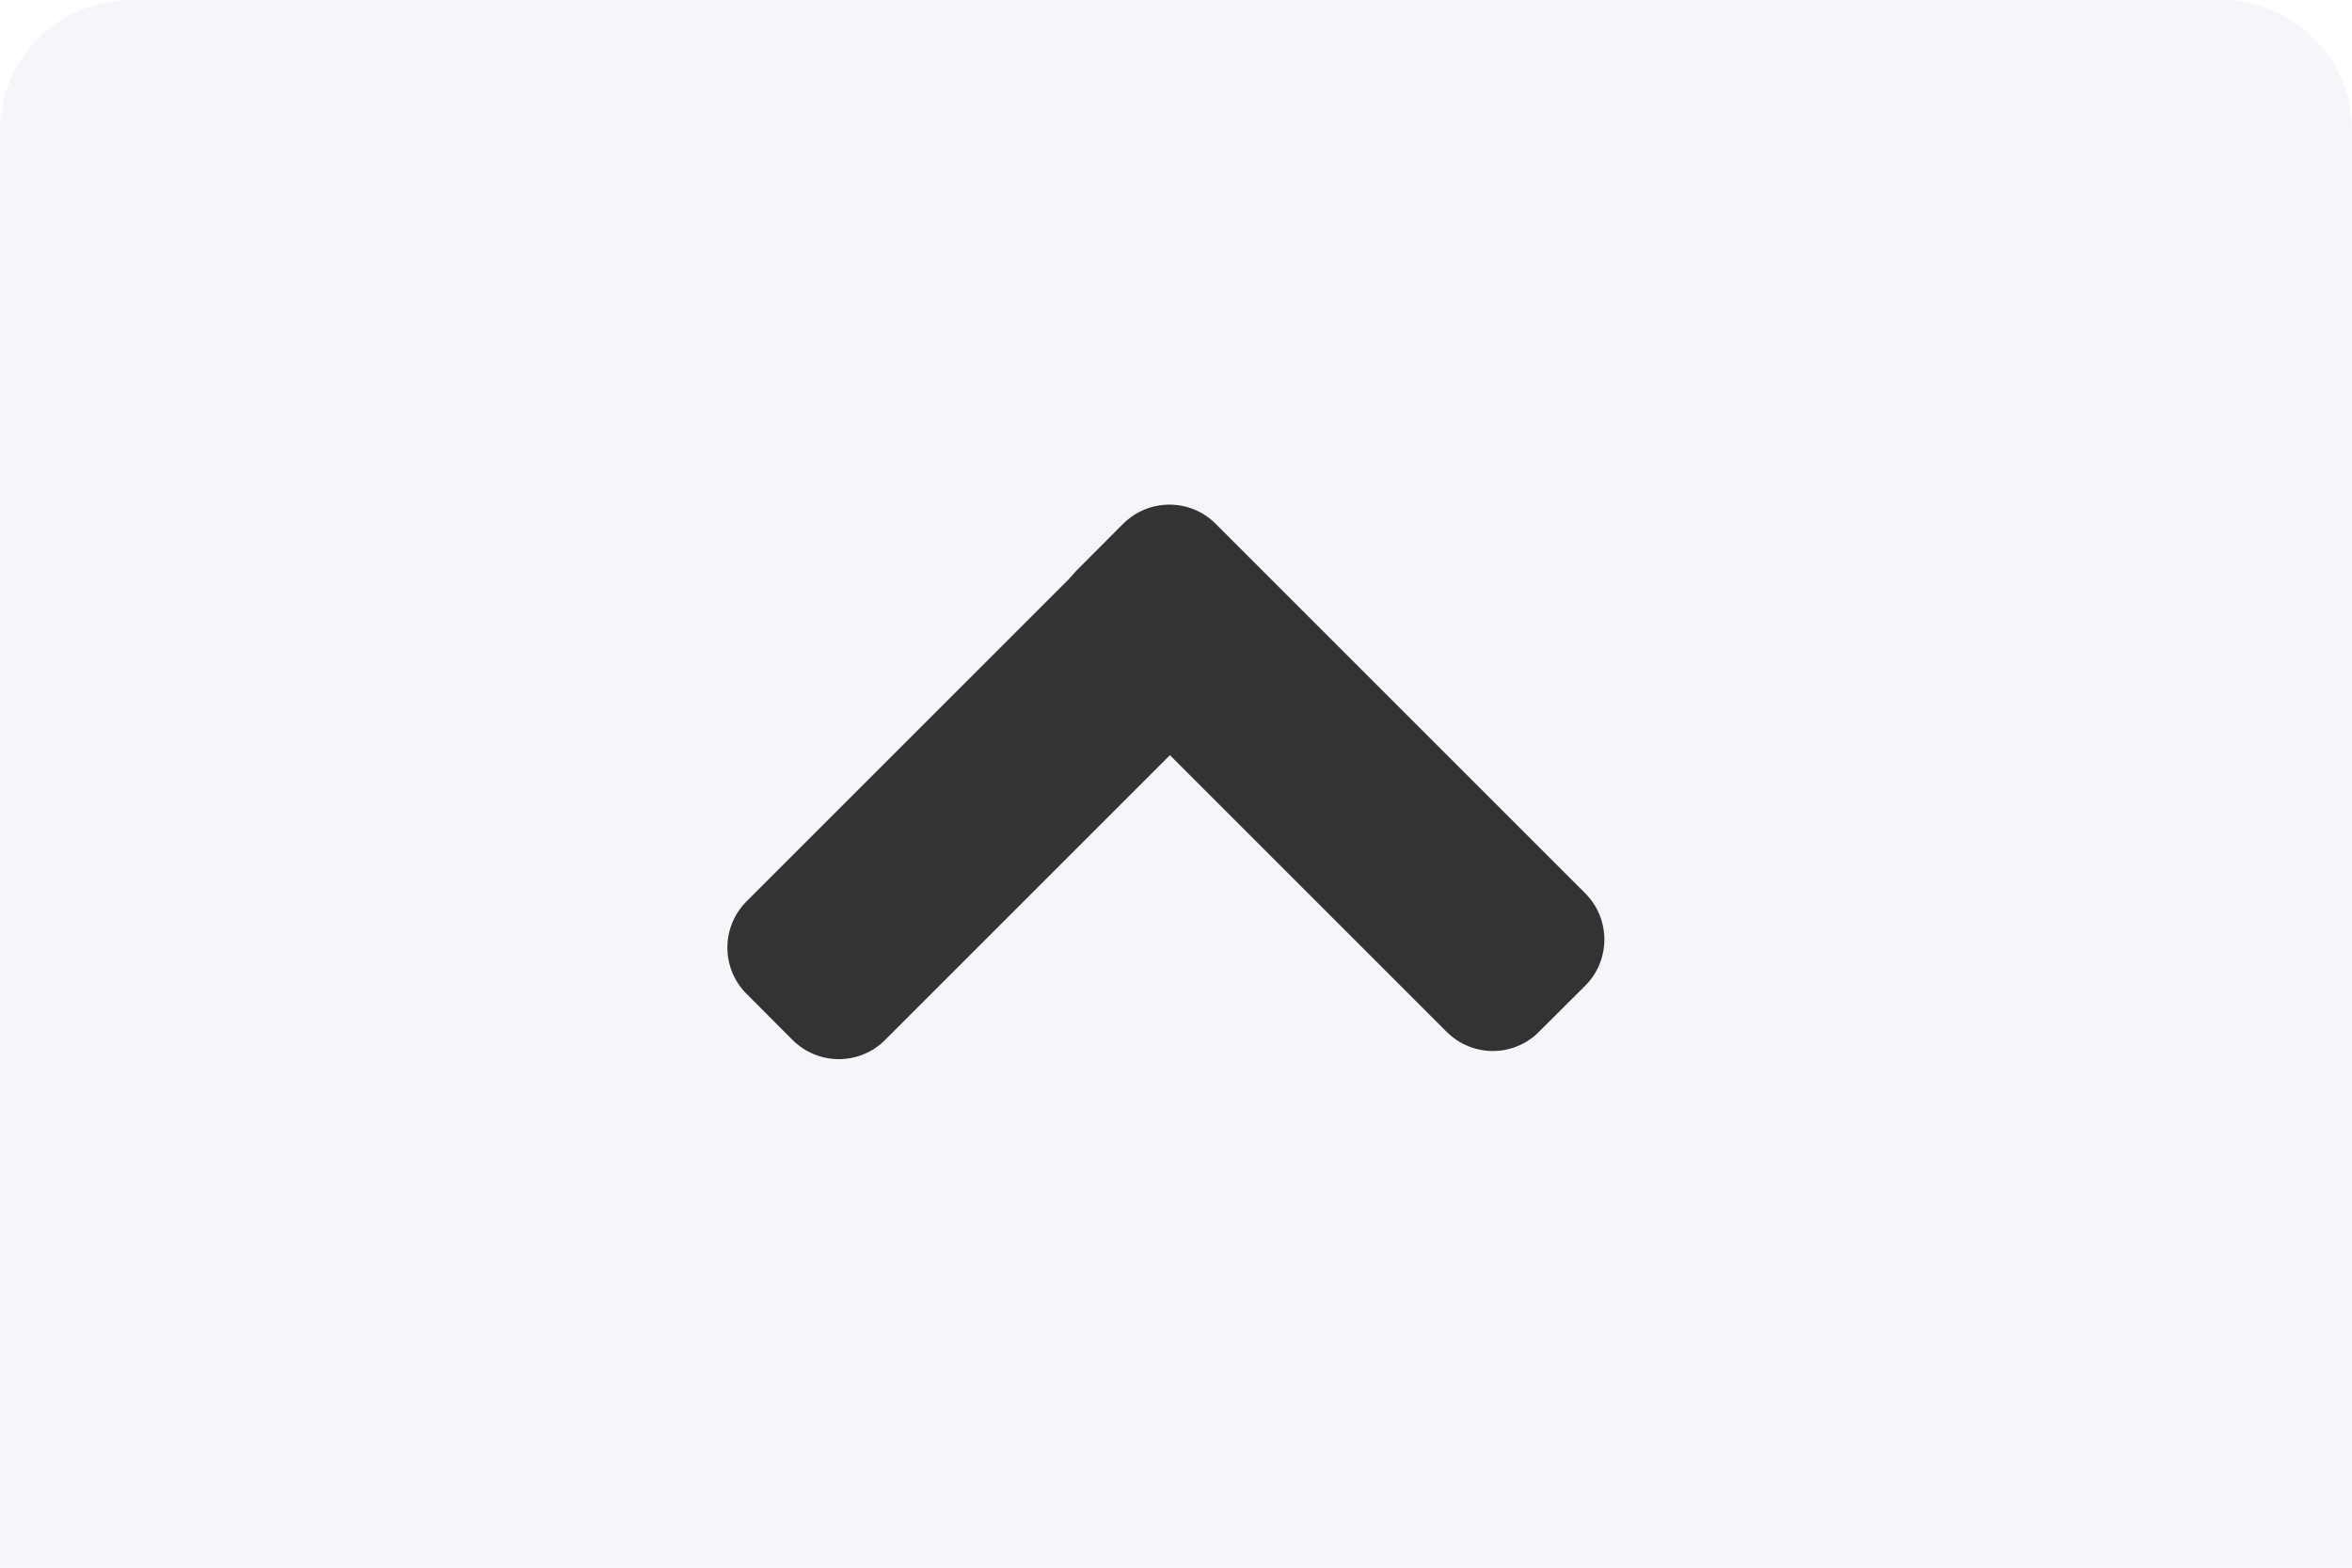
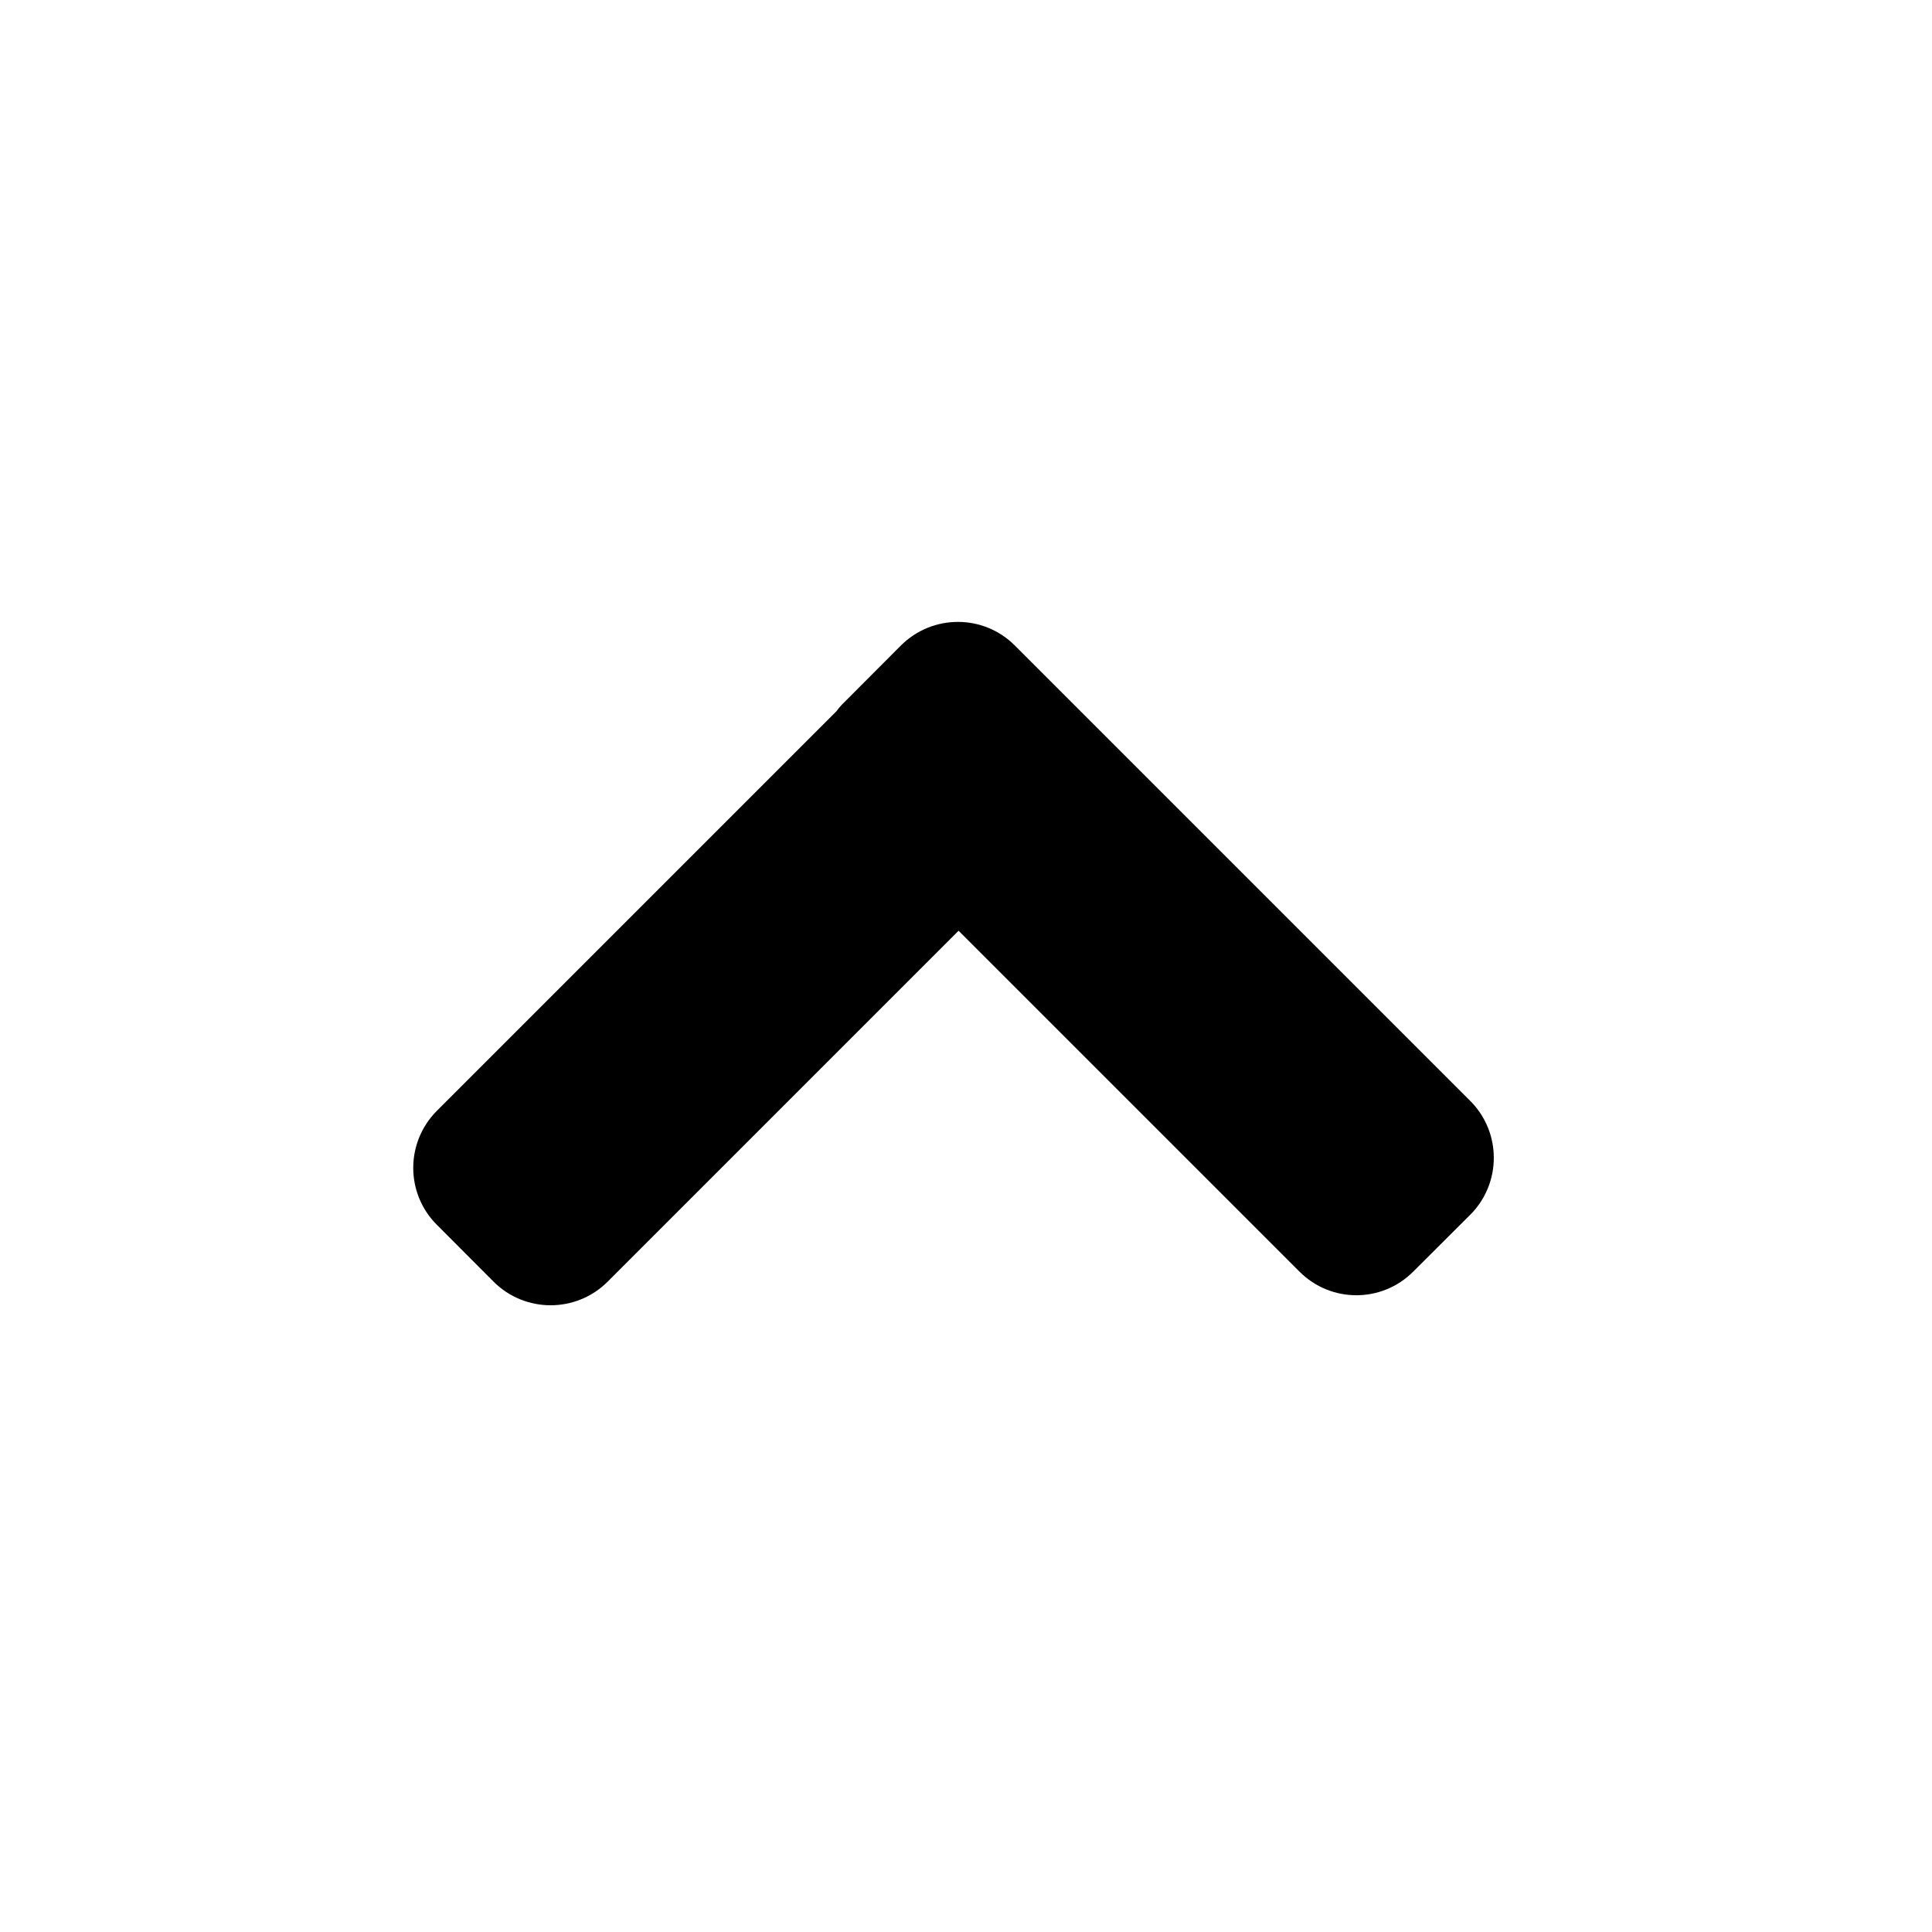
- <svg xmlns="http://www.w3.org/2000/svg" width="18" height="12" viewBox="0 0 18 12" fill="none">
-   <path d="M0 1C0 0.448 0.448 0 1 0H17C17.552 0 18 0.448 18 1V12H0V1Z" fill="#F5F6FA" />
-   <path fill-rule="evenodd" clip-rule="evenodd" d="M11.071 7.898C11.267 8.094 11.583 8.094 11.778 7.898L12.132 7.545C12.327 7.35 12.327 7.033 12.132 6.838L9.303 4.009C9.108 3.814 8.792 3.814 8.596 4.009L8.243 4.363C8.048 4.558 8.048 4.875 8.243 5.07L11.071 7.898Z" fill="#333333" />
-   <path fill-rule="evenodd" clip-rule="evenodd" d="M6.773 7.961C6.578 8.156 6.262 8.156 6.066 7.961L5.713 7.607C5.518 7.412 5.518 7.096 5.713 6.9L8.541 4.072C8.736 3.877 9.053 3.877 9.248 4.072L9.602 4.425C9.797 4.621 9.797 4.937 9.602 5.132L6.773 7.961Z" fill="#333333" />
+ <svg xmlns="http://www.w3.org/2000/svg" width="12" height="12" viewBox="0 0 12 12" fill="none">
+   <path fill-rule="evenodd" clip-rule="evenodd" d="M3.066 7.961C3.262 8.156 3.578 8.156 3.774 7.961L5.954 5.781L8.071 7.898C8.266 8.094 8.583 8.094 8.778 7.898L9.132 7.545C9.327 7.35 9.327 7.033 9.132 6.838L6.303 4.009C6.108 3.814 5.792 3.814 5.596 4.009L5.243 4.363C5.225 4.38 5.209 4.399 5.195 4.418L2.713 6.9C2.518 7.096 2.518 7.412 2.713 7.607L3.066 7.961Z" fill="currentColor" />
</svg>
